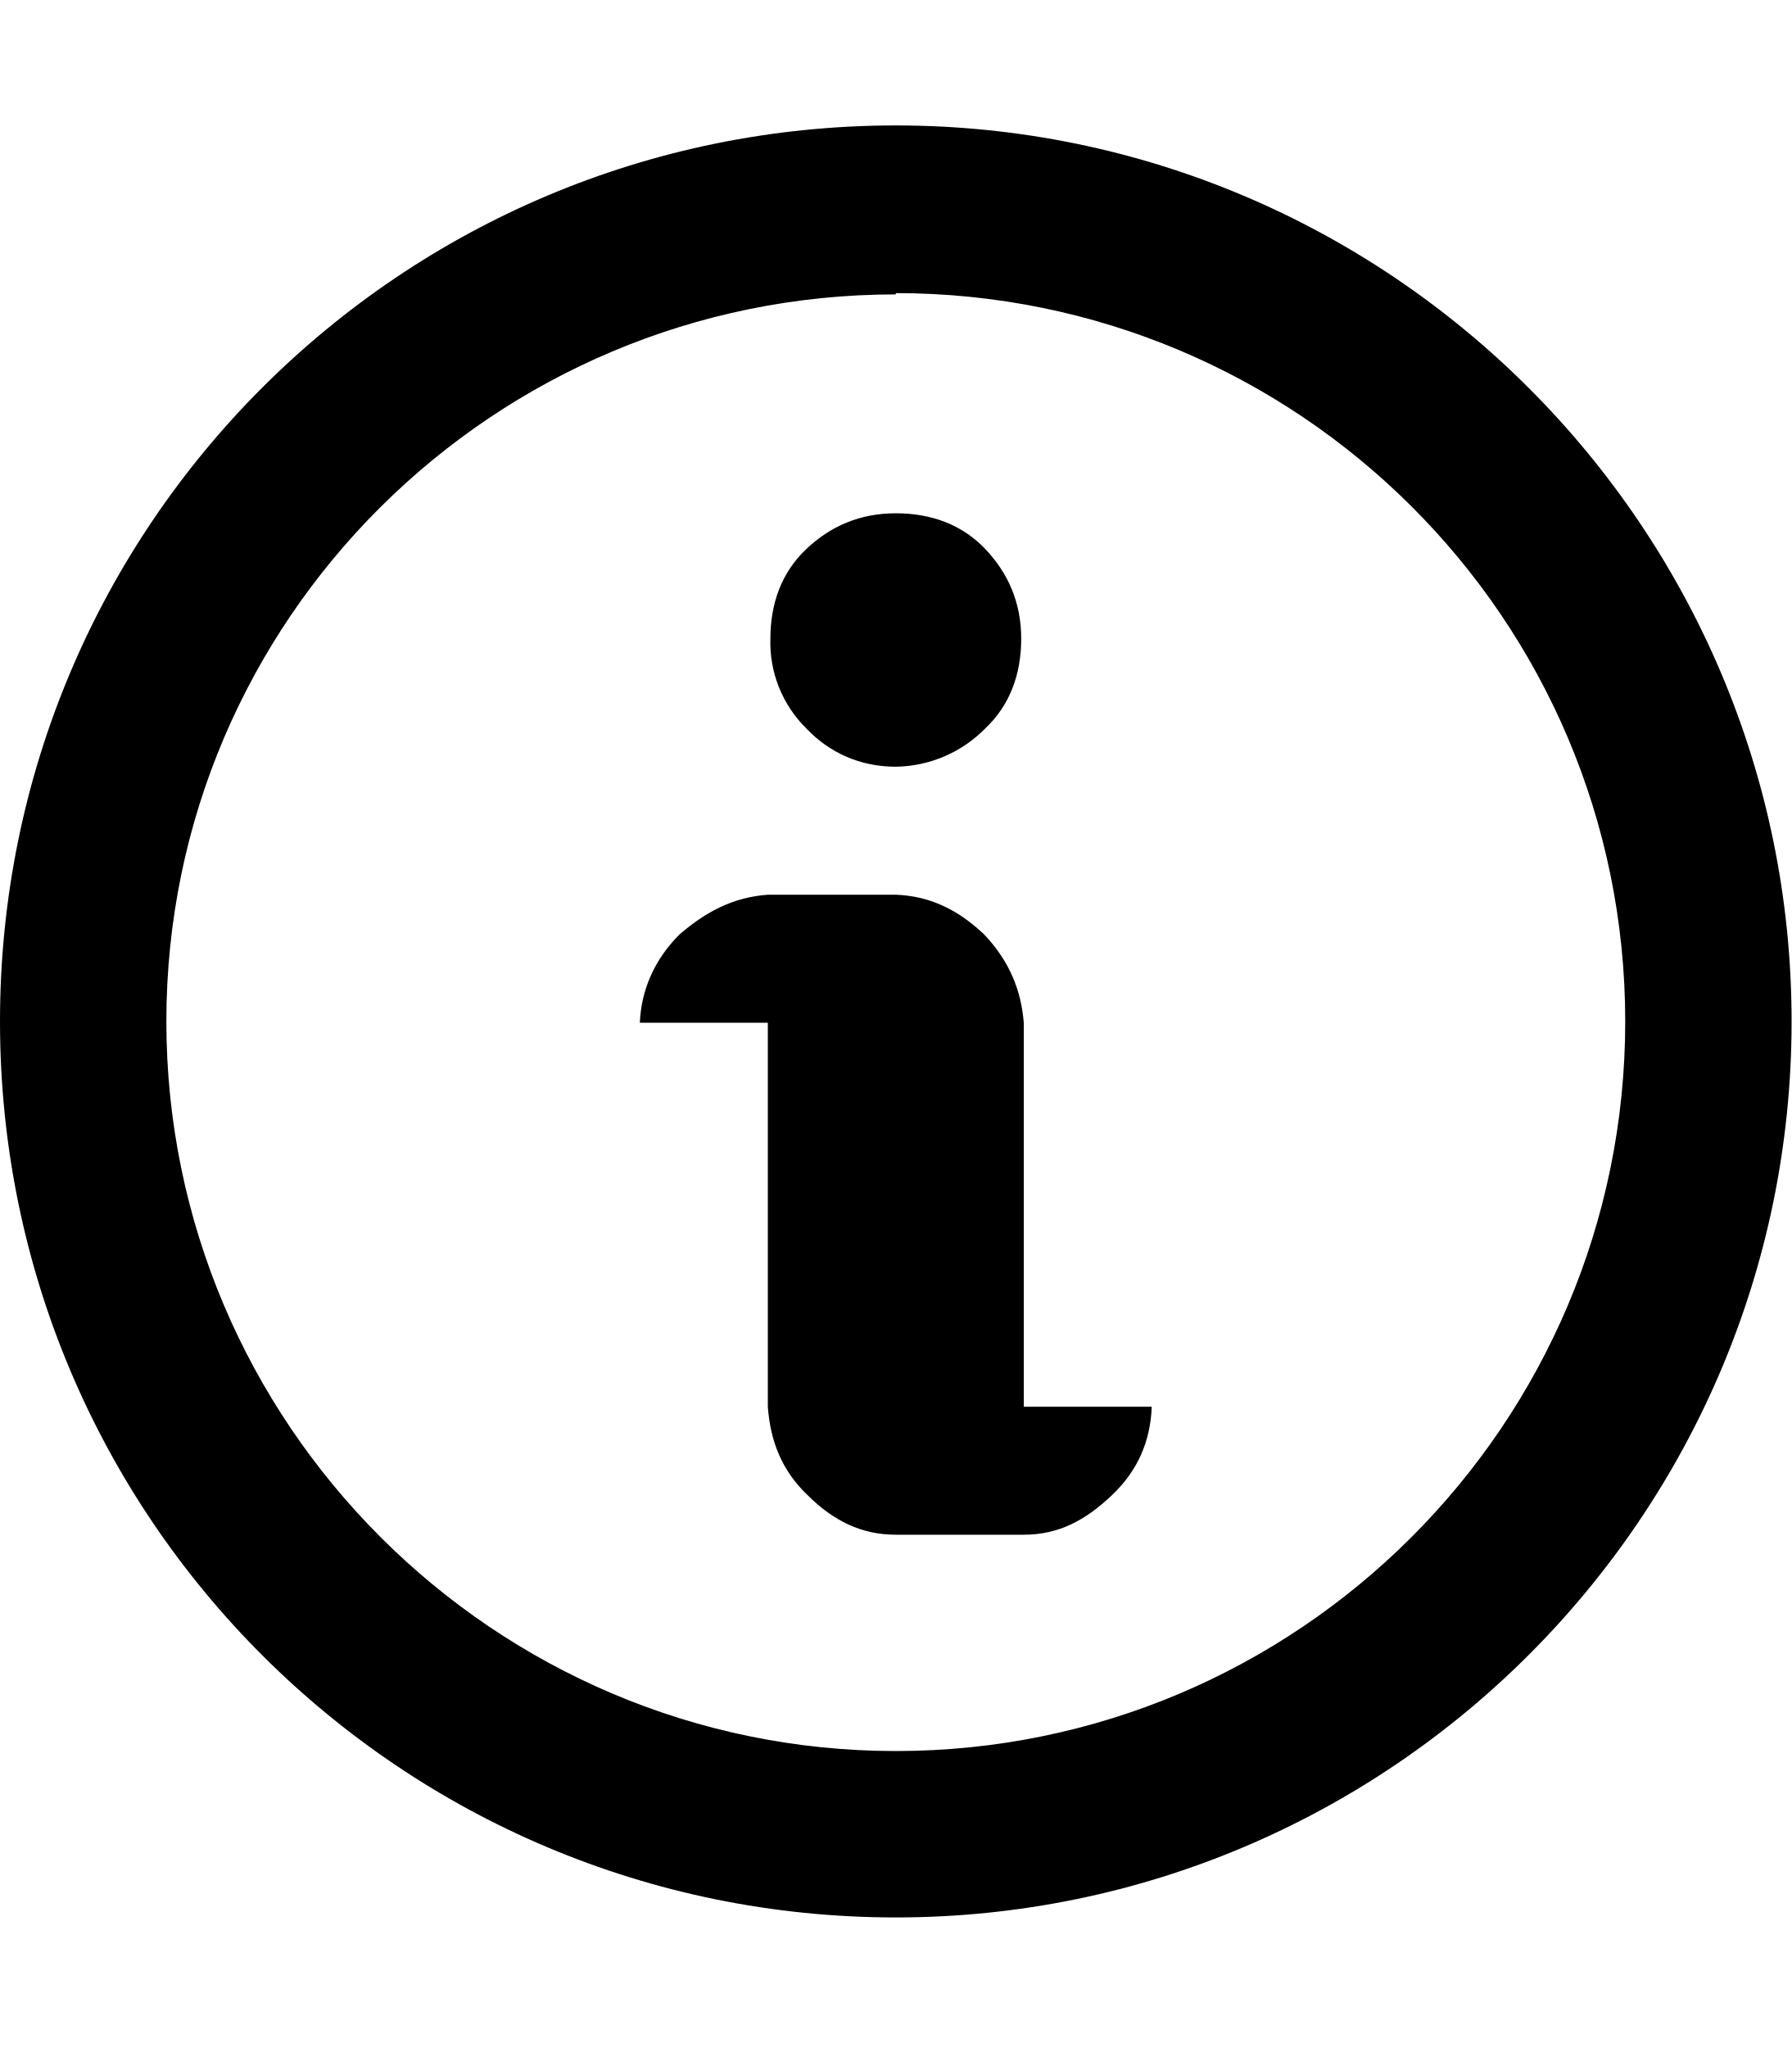
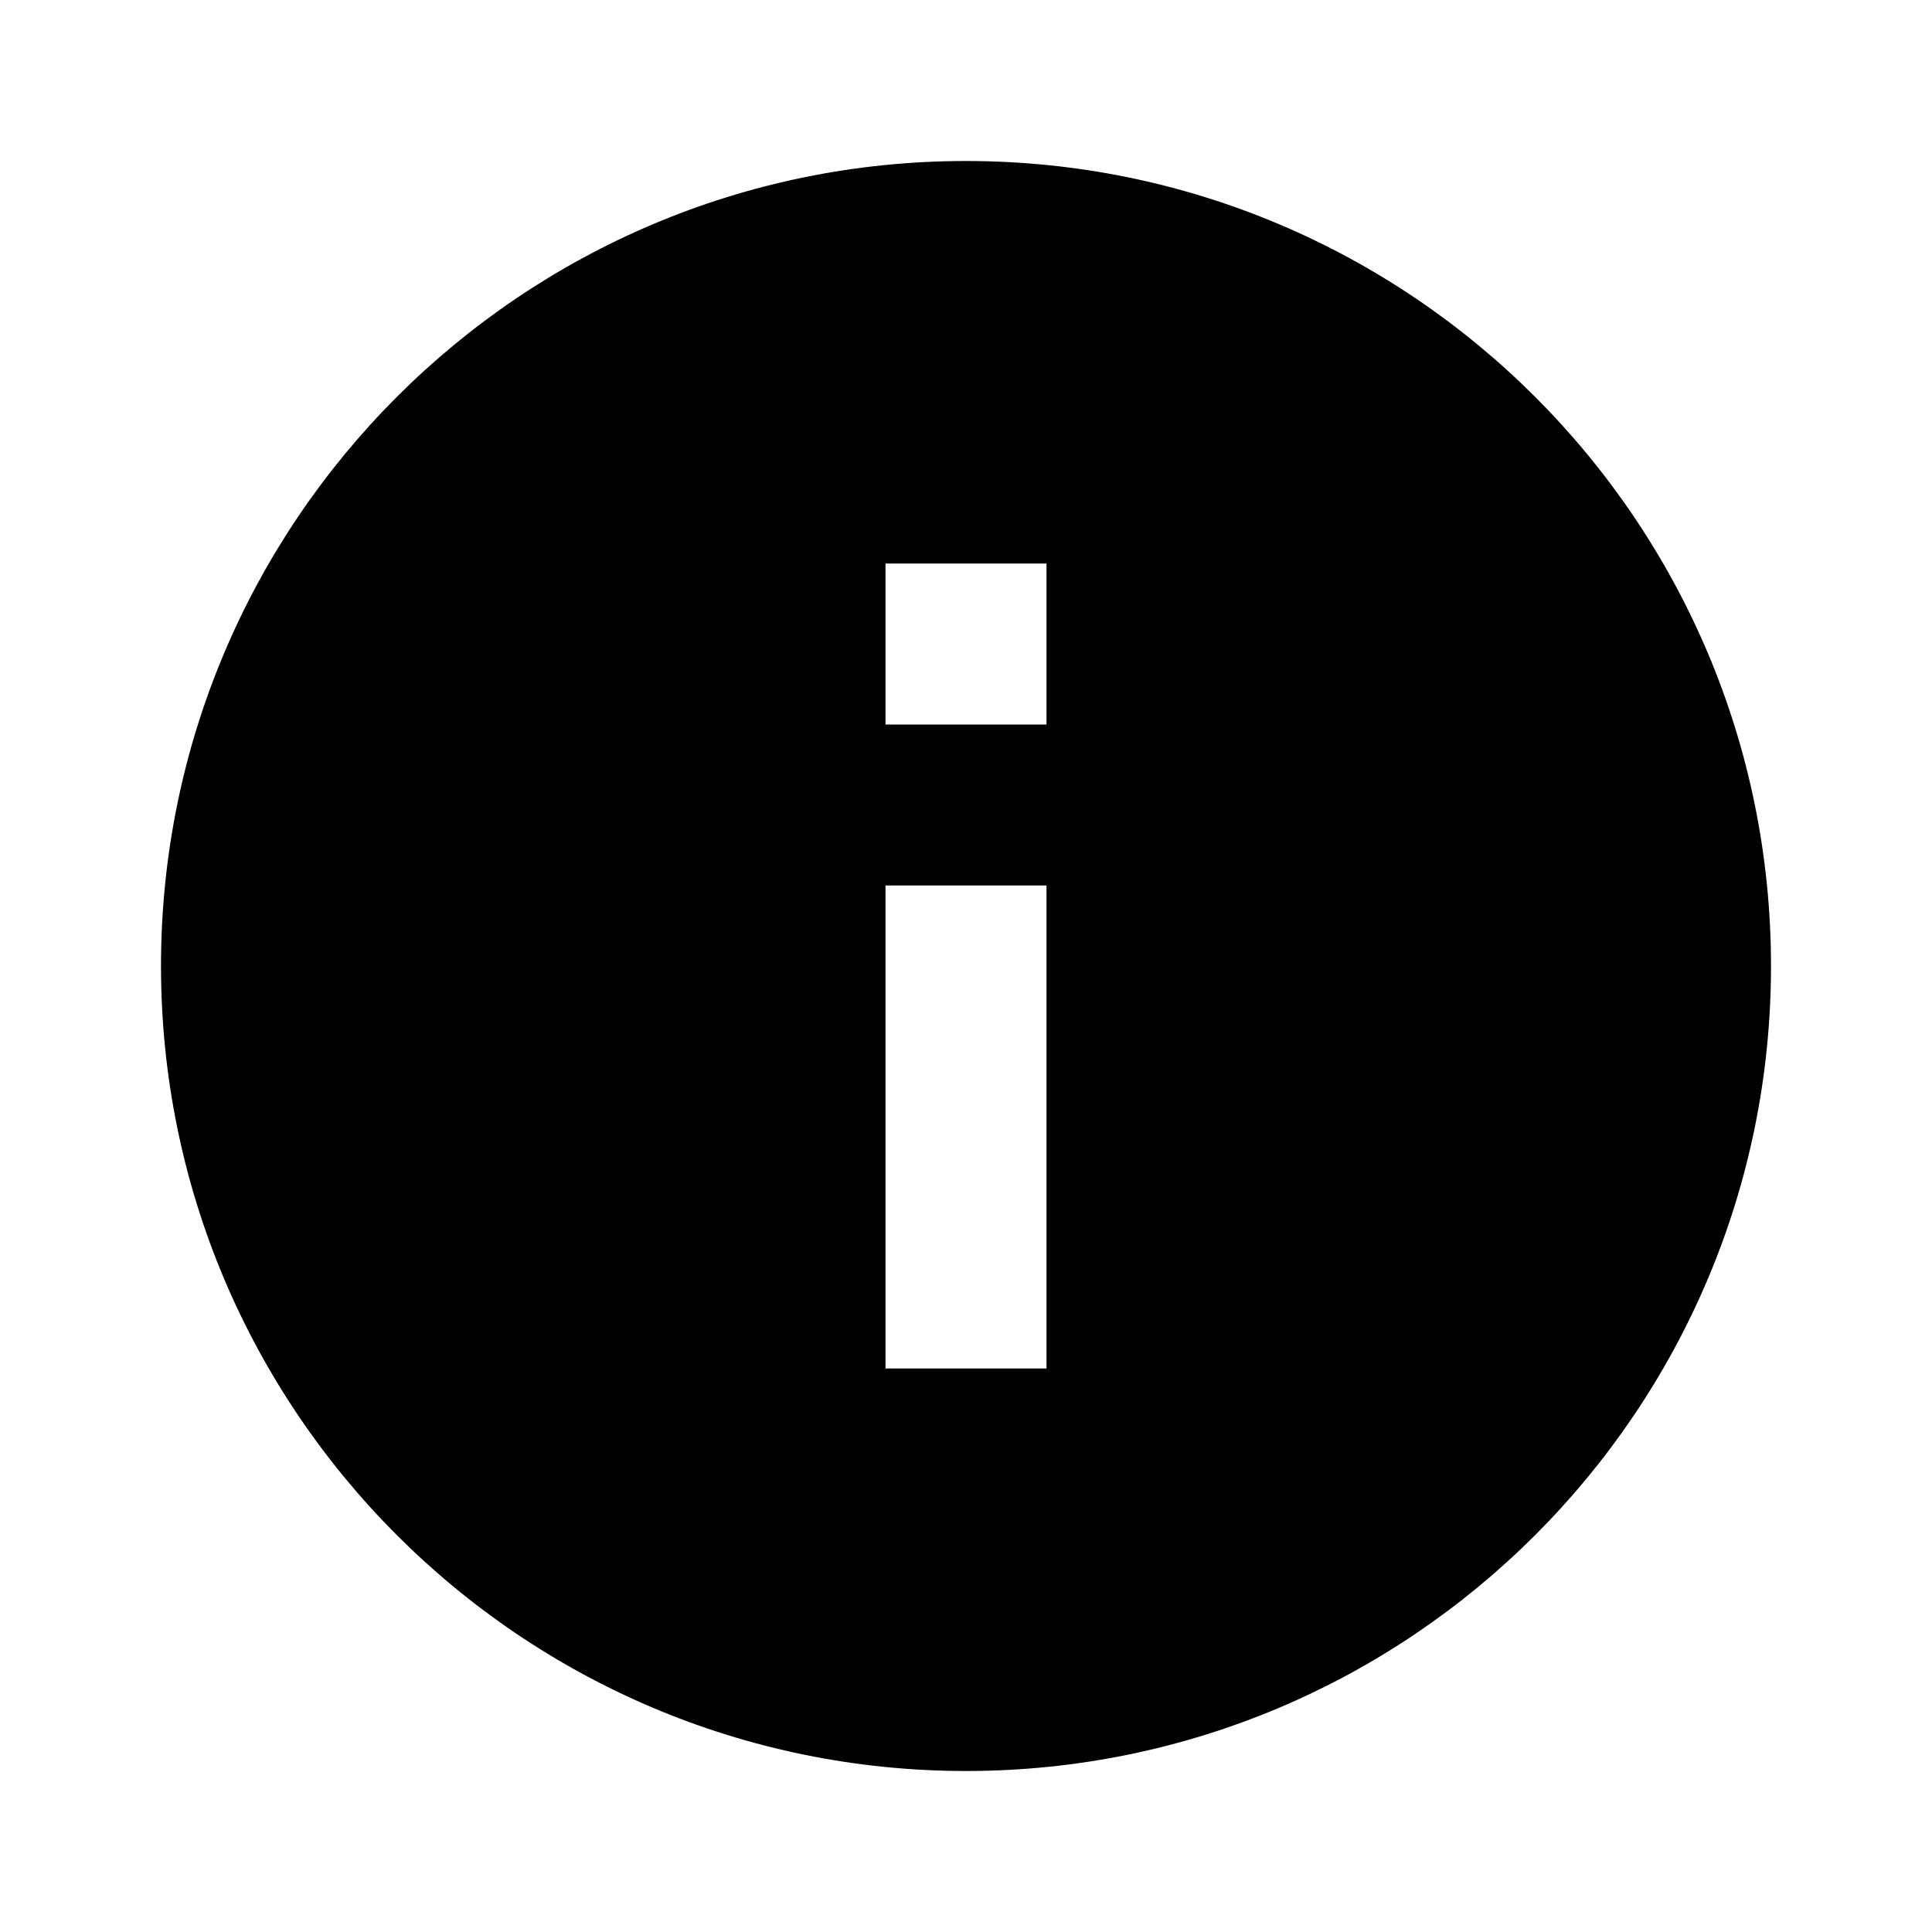
- <svg xmlns="http://www.w3.org/2000/svg" width="14" height="16" viewBox="0 0 14 16">
-   <path fill-rule="evenodd" d="M6.3 5.69a.942.942 0 0 1-.28-.7c0-.28.09-.52.28-.7.19-.18.42-.28.7-.28.28 0 .52.09.7.28.18.19.28.42.28.7 0 .28-.09.52-.28.7a1 1 0 0 1-.7.3c-.28 0-.52-.11-.7-.3zM8 7.99c-.02-.25-.11-.48-.31-.69-.2-.19-.42-.3-.69-.31H6c-.27.02-.48.13-.69.31-.2.2-.3.44-.31.69h1v3c.02.27.11.5.31.69.2.2.42.31.69.31h1c.27 0 .48-.11.69-.31.2-.19.3-.42.31-.69H8V7.98v.01zM7 2.3c-3.14 0-5.7 2.54-5.7 5.68 0 3.14 2.56 5.7 5.7 5.7s5.7-2.55 5.7-5.7c0-3.15-2.56-5.69-5.7-5.69v.01zM7 .98c3.86 0 7 3.14 7 7s-3.14 7-7 7-7-3.12-7-7 3.14-7 7-7z" />
+ <svg xmlns="http://www.w3.org/2000/svg" width="24" height="24" viewBox="0 0 24 24">
+   <path d="M0 0h24v24H0z" fill="none" />
+   <path d="M12 2C6.48 2 2 6.48 2 12s4.48 10 10 10 10-4.48 10-10S17.52 2 12 2zm1 15h-2v-6h2v6zm0-8h-2V7h2v2z" />
</svg>
